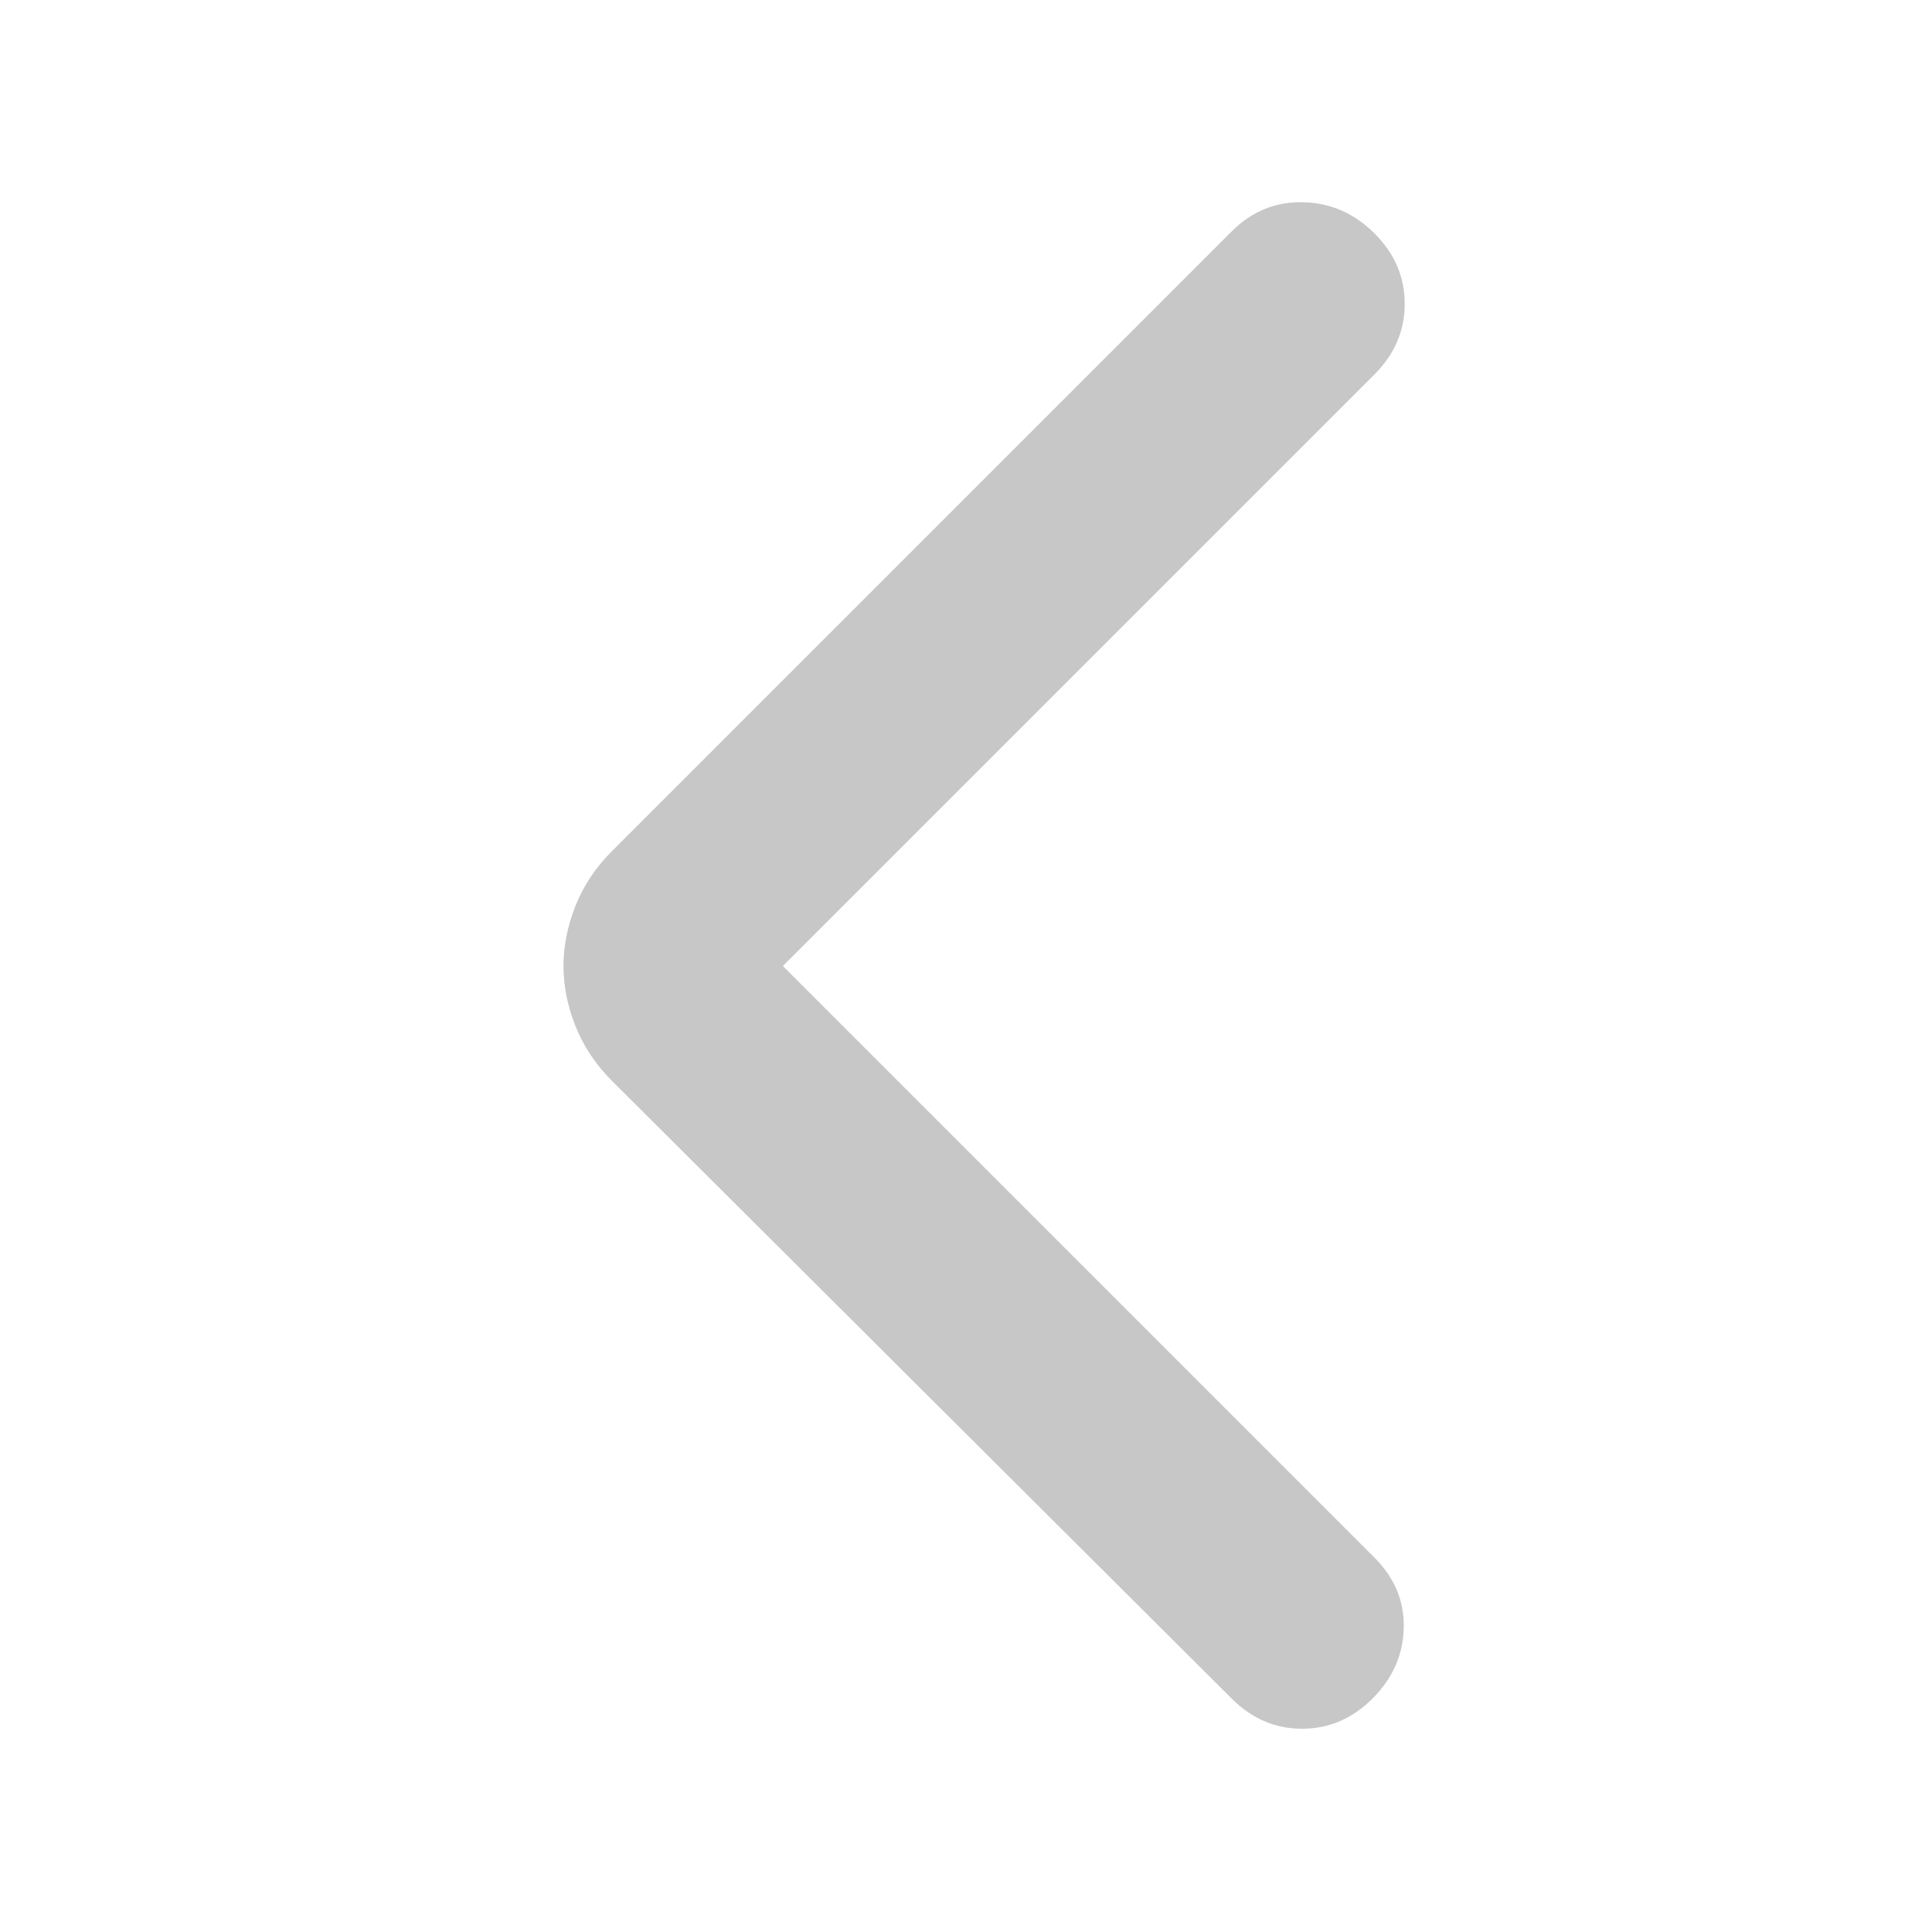
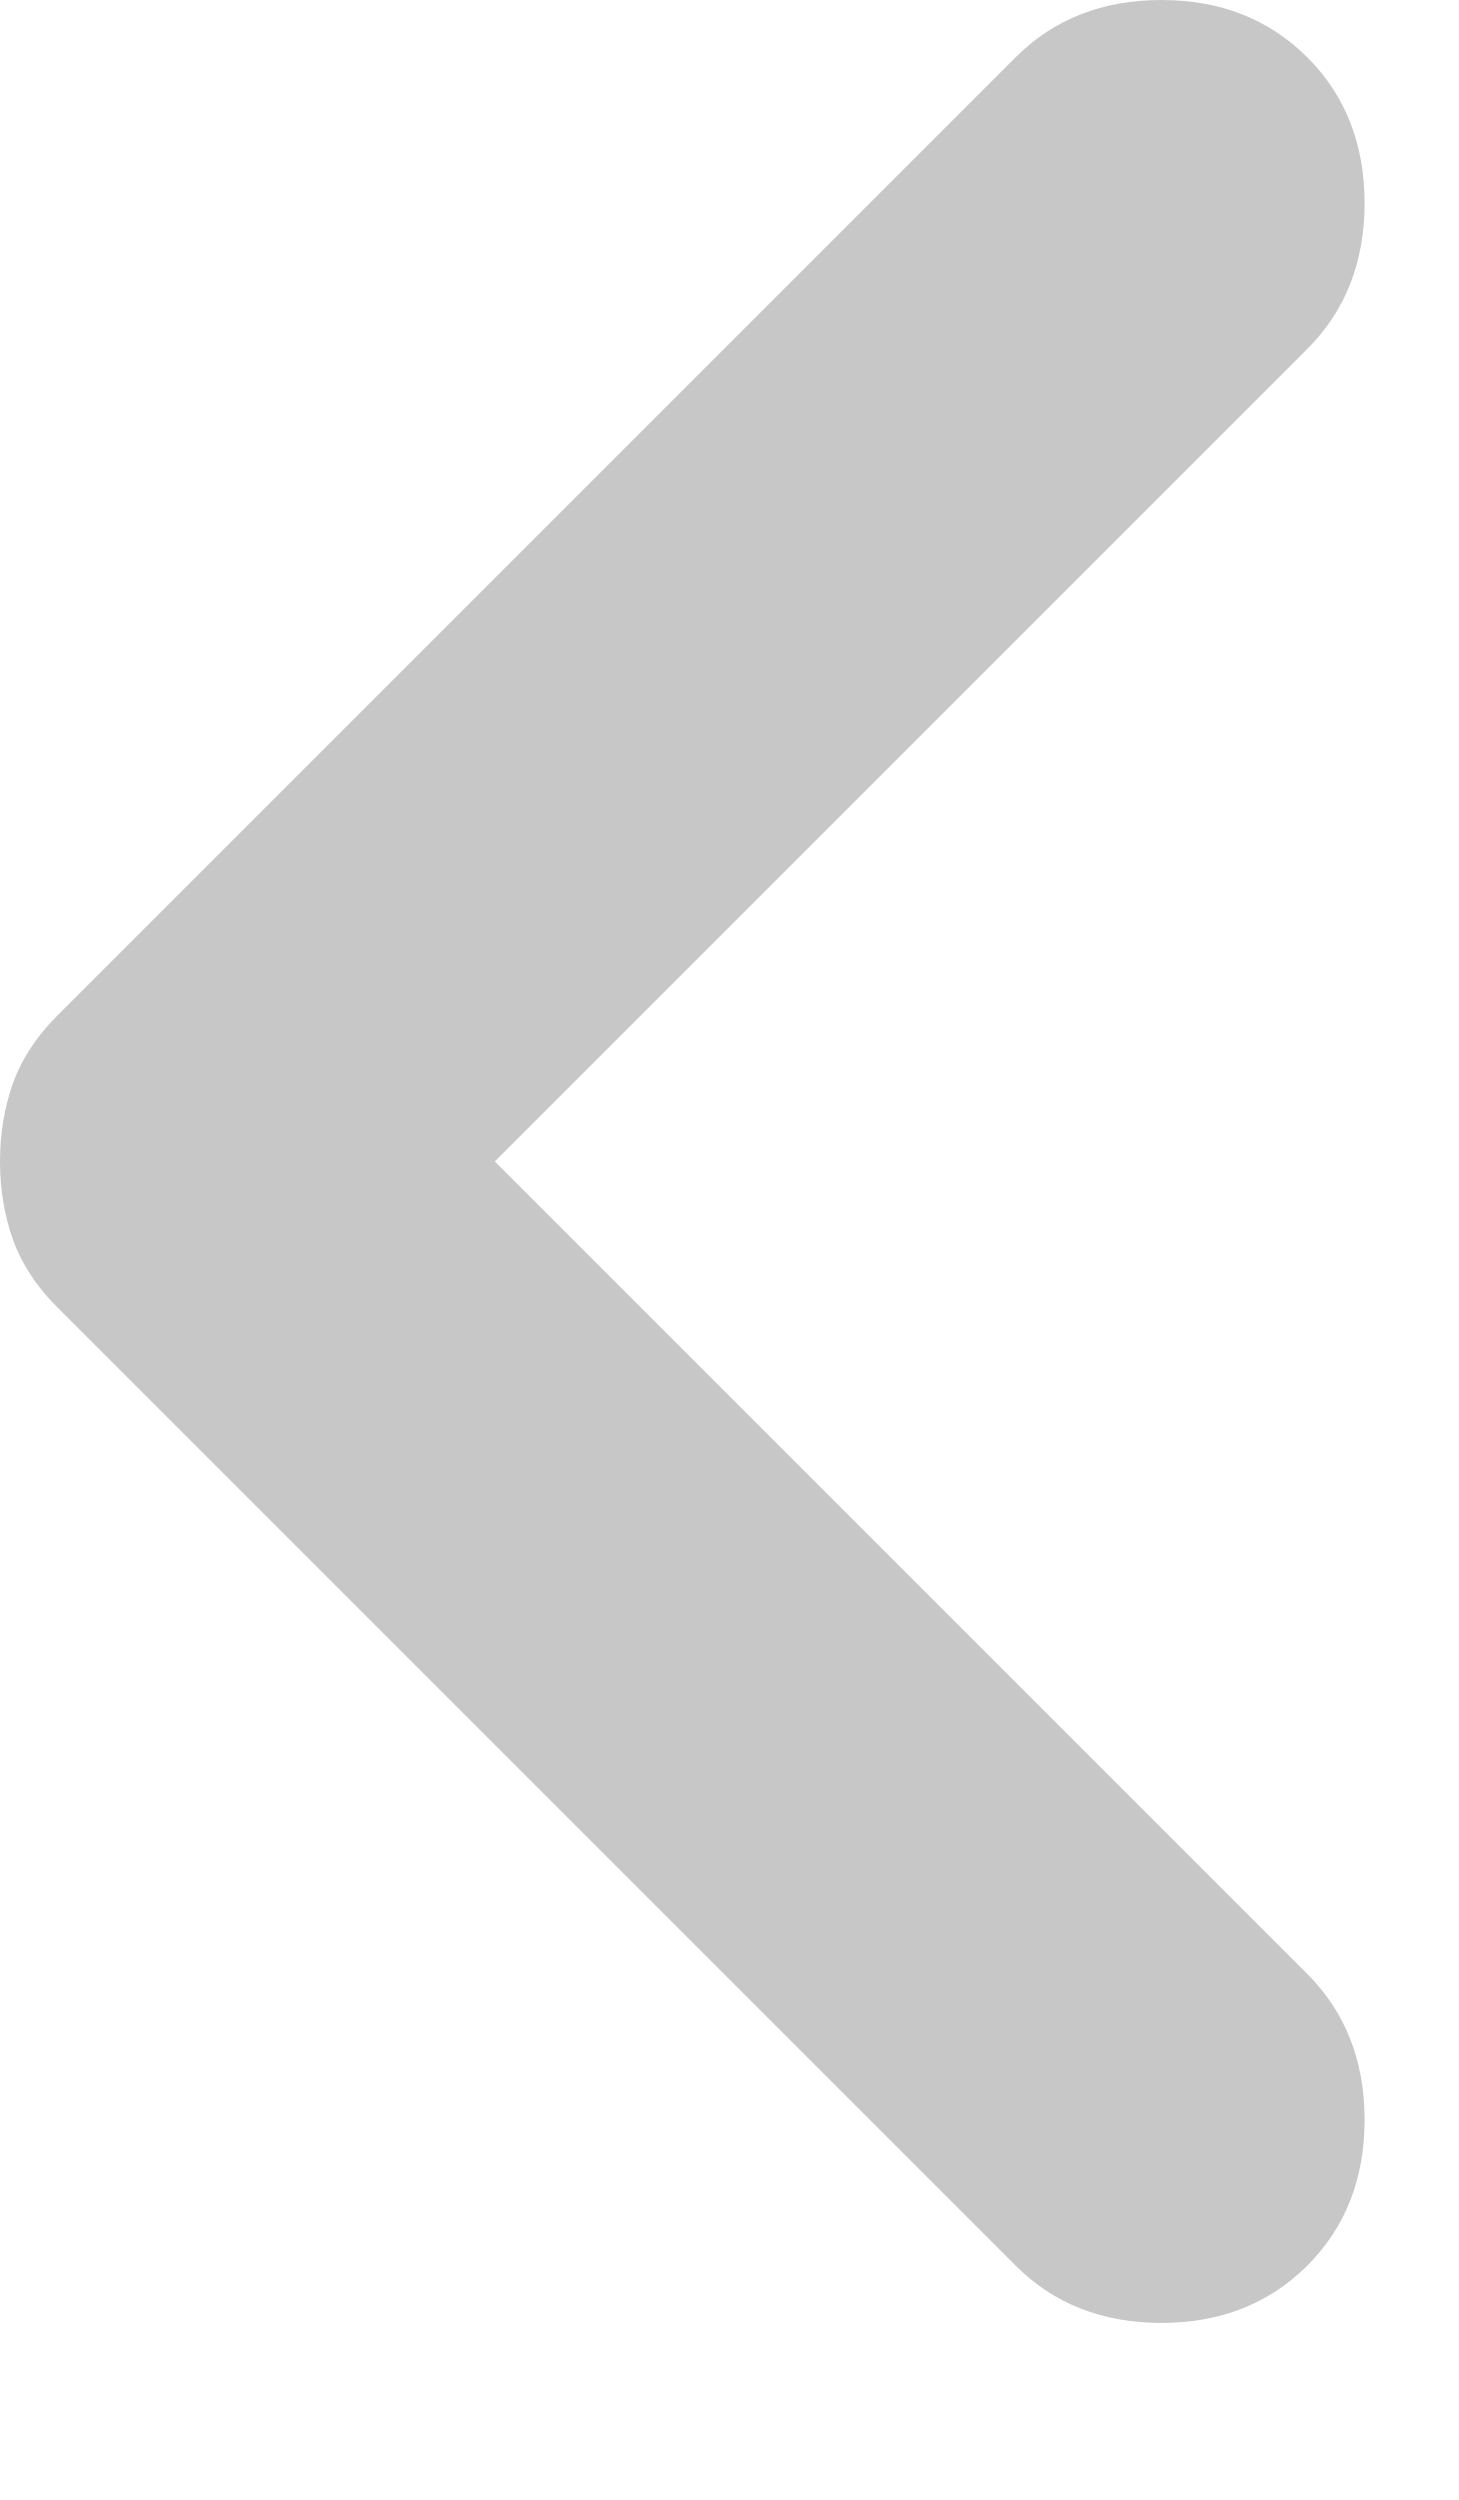
- <svg xmlns="http://www.w3.org/2000/svg" width="24" height="24" viewBox="0 0 24 24" fill="none">
-   <path d="M9.725 12L17.075 19.35C17.325 19.6 17.446 19.891 17.438 20.225C17.429 20.558 17.3 20.85 17.05 21.1C16.8 21.35 16.508 21.475 16.175 21.475C15.842 21.475 15.55 21.35 15.3 21.1L7.6 13.425C7.4 13.225 7.25 13 7.15 12.75C7.05 12.5 7 12.25 7 12C7 11.75 7.05 11.5 7.15 11.25C7.25 11 7.4 10.775 7.6 10.575L15.3 2.875C15.55 2.625 15.846 2.504 16.188 2.512C16.529 2.52 16.825 2.65 17.075 2.9C17.325 3.15 17.45 3.441 17.45 3.775C17.45 4.108 17.325 4.4 17.075 4.65L9.725 12Z" fill="#C7C7C7" />
+ <svg xmlns="http://www.w3.org/2000/svg" width="7" height="12" viewBox="0 0 7 12" fill="none">
+   <path d="M2.375 5.575L6.275 1.675C6.458 1.492 6.55 1.258 6.55 0.975C6.55 0.692 6.458 0.458 6.275 0.275C6.091 0.092 5.858 0 5.575 0C5.291 0 5.058 0.092 4.875 0.275L0.275 4.875C0.175 4.975 0.104 5.083 0.062 5.2C0.021 5.317 -0 5.442 -0 5.575C-0 5.708 0.021 5.833 0.062 5.95C0.104 6.067 0.175 6.175 0.275 6.275L4.875 10.875C5.058 11.058 5.291 11.15 5.575 11.15C5.858 11.15 6.091 11.058 6.275 10.875C6.458 10.692 6.55 10.458 6.55 10.175C6.55 9.892 6.458 9.658 6.275 9.475L2.375 5.575Z" fill="#C7C7C7" />
</svg>
